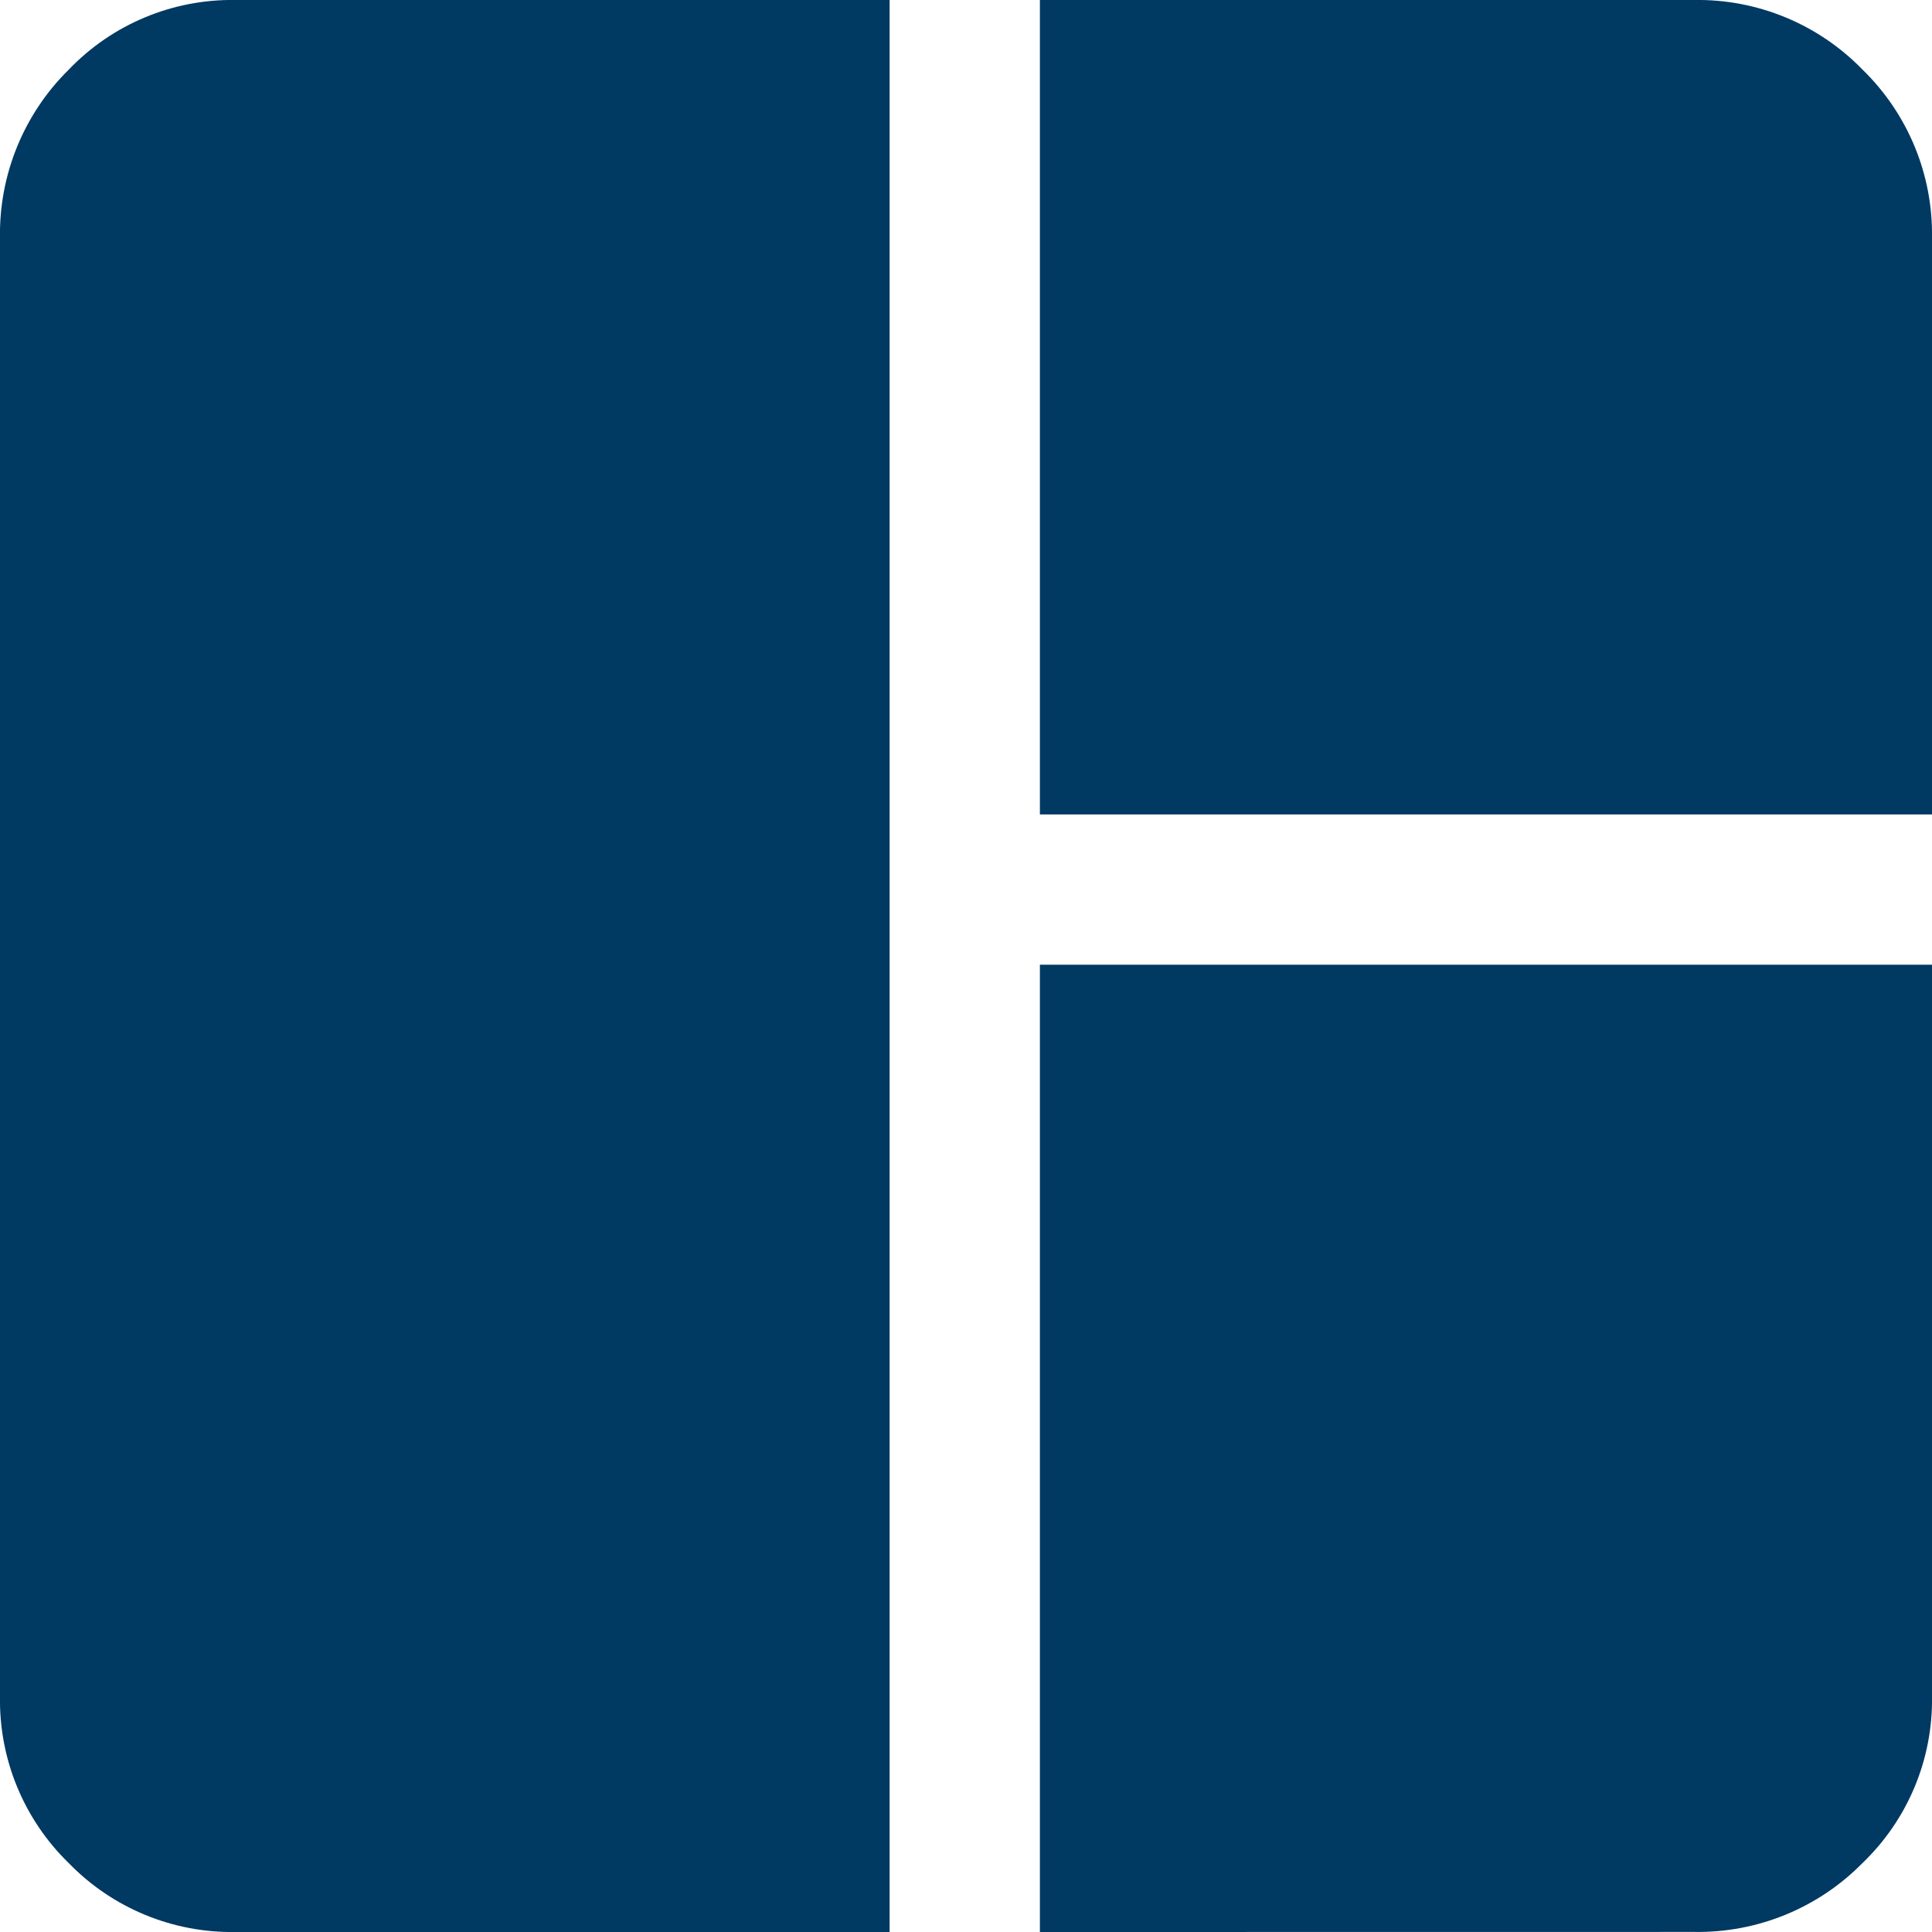
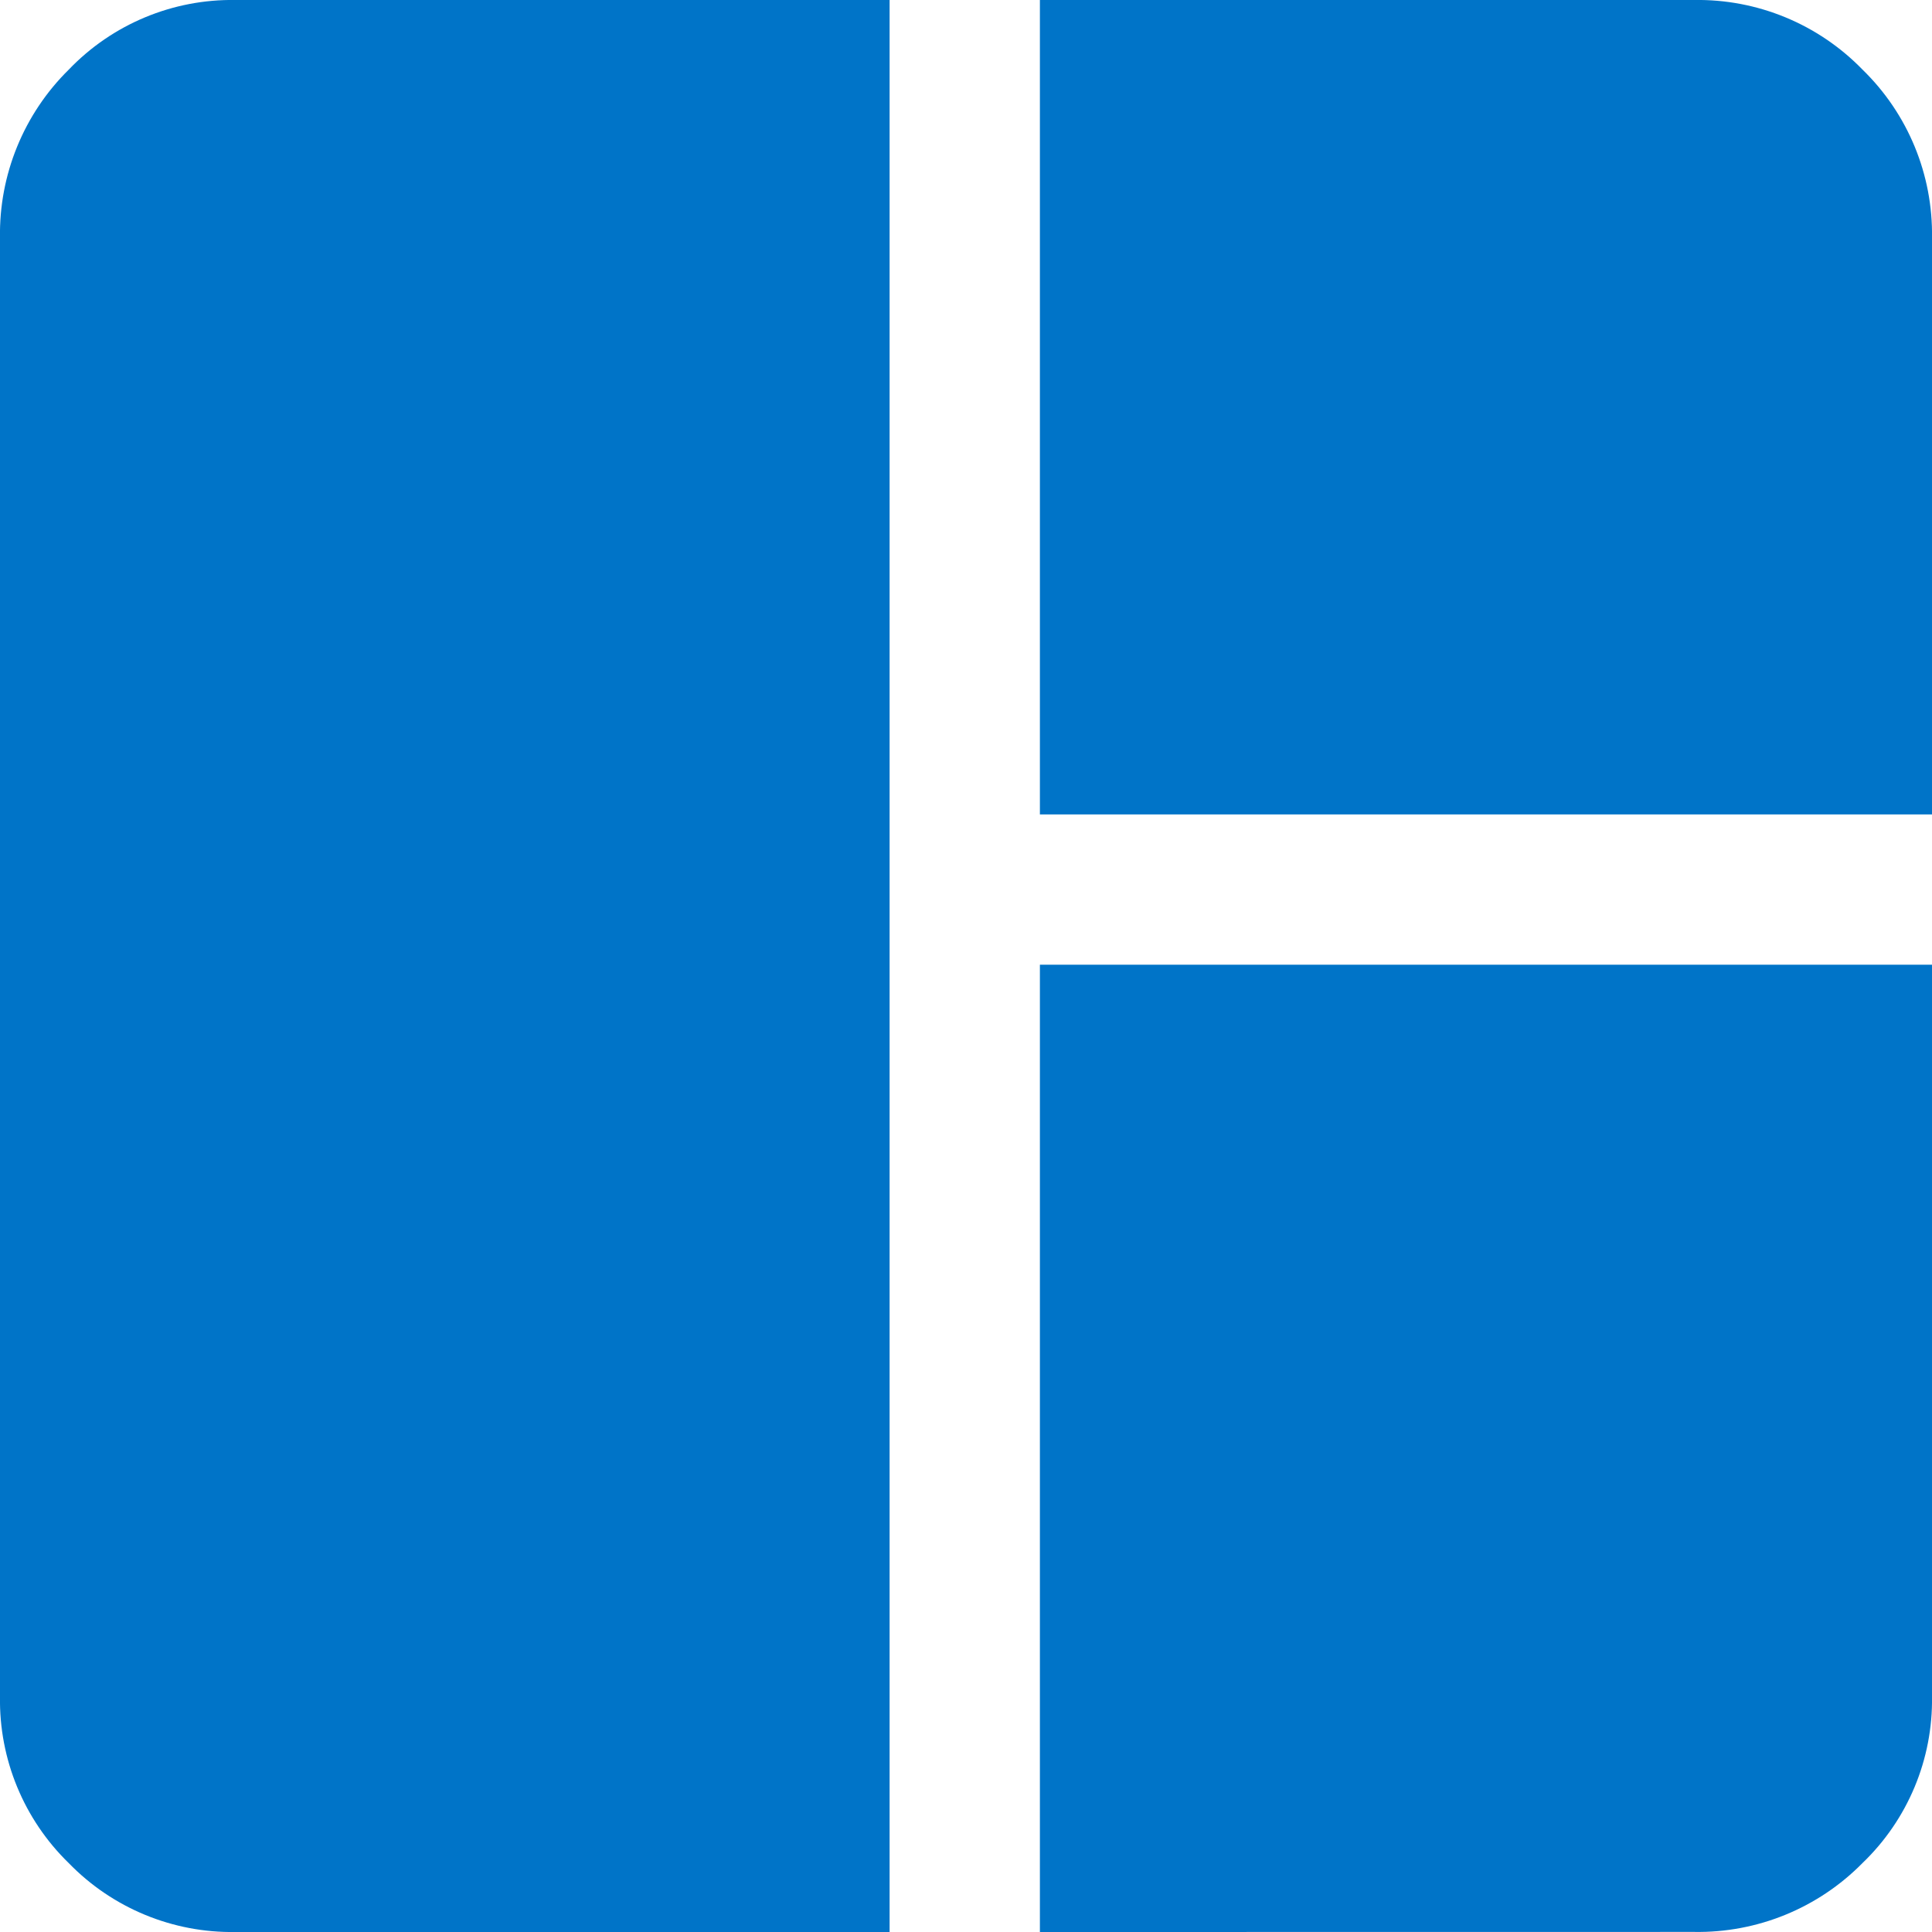
<svg xmlns="http://www.w3.org/2000/svg" width="24" height="24" viewBox="0 0 24 24">
-   <path id="icon-dashboard" d="M97.926-842a2.821,2.821,0,0,1-2.071-.855A2.821,2.821,0,0,1,95-844.926v-18.117a2.866,2.866,0,0,1,.855-2.093A2.805,2.805,0,0,1,97.926-866h8.125v24Zm9.992,0v-12.016H119v9.089a2.806,2.806,0,0,1-.864,2.071,2.866,2.866,0,0,1-2.093.855Zm0-13.883V-866h8.125a2.85,2.85,0,0,1,2.093.864,2.85,2.85,0,0,1,.864,2.093v7.16Z" transform="translate(-95 866)" fill="#003962" />
+   <path id="icon-dashboard" d="M97.926-842a2.821,2.821,0,0,1-2.071-.855A2.821,2.821,0,0,1,95-844.926v-18.117a2.866,2.866,0,0,1,.855-2.093A2.805,2.805,0,0,1,97.926-866h8.125v24Zm9.992,0v-12.016H119v9.089a2.806,2.806,0,0,1-.864,2.071,2.866,2.866,0,0,1-2.093.855Zm0-13.883V-866h8.125a2.85,2.85,0,0,1,2.093.864,2.85,2.85,0,0,1,.864,2.093v7.16Z" transform="translate(-95 866)" fill="#0074C8" />
</svg>
